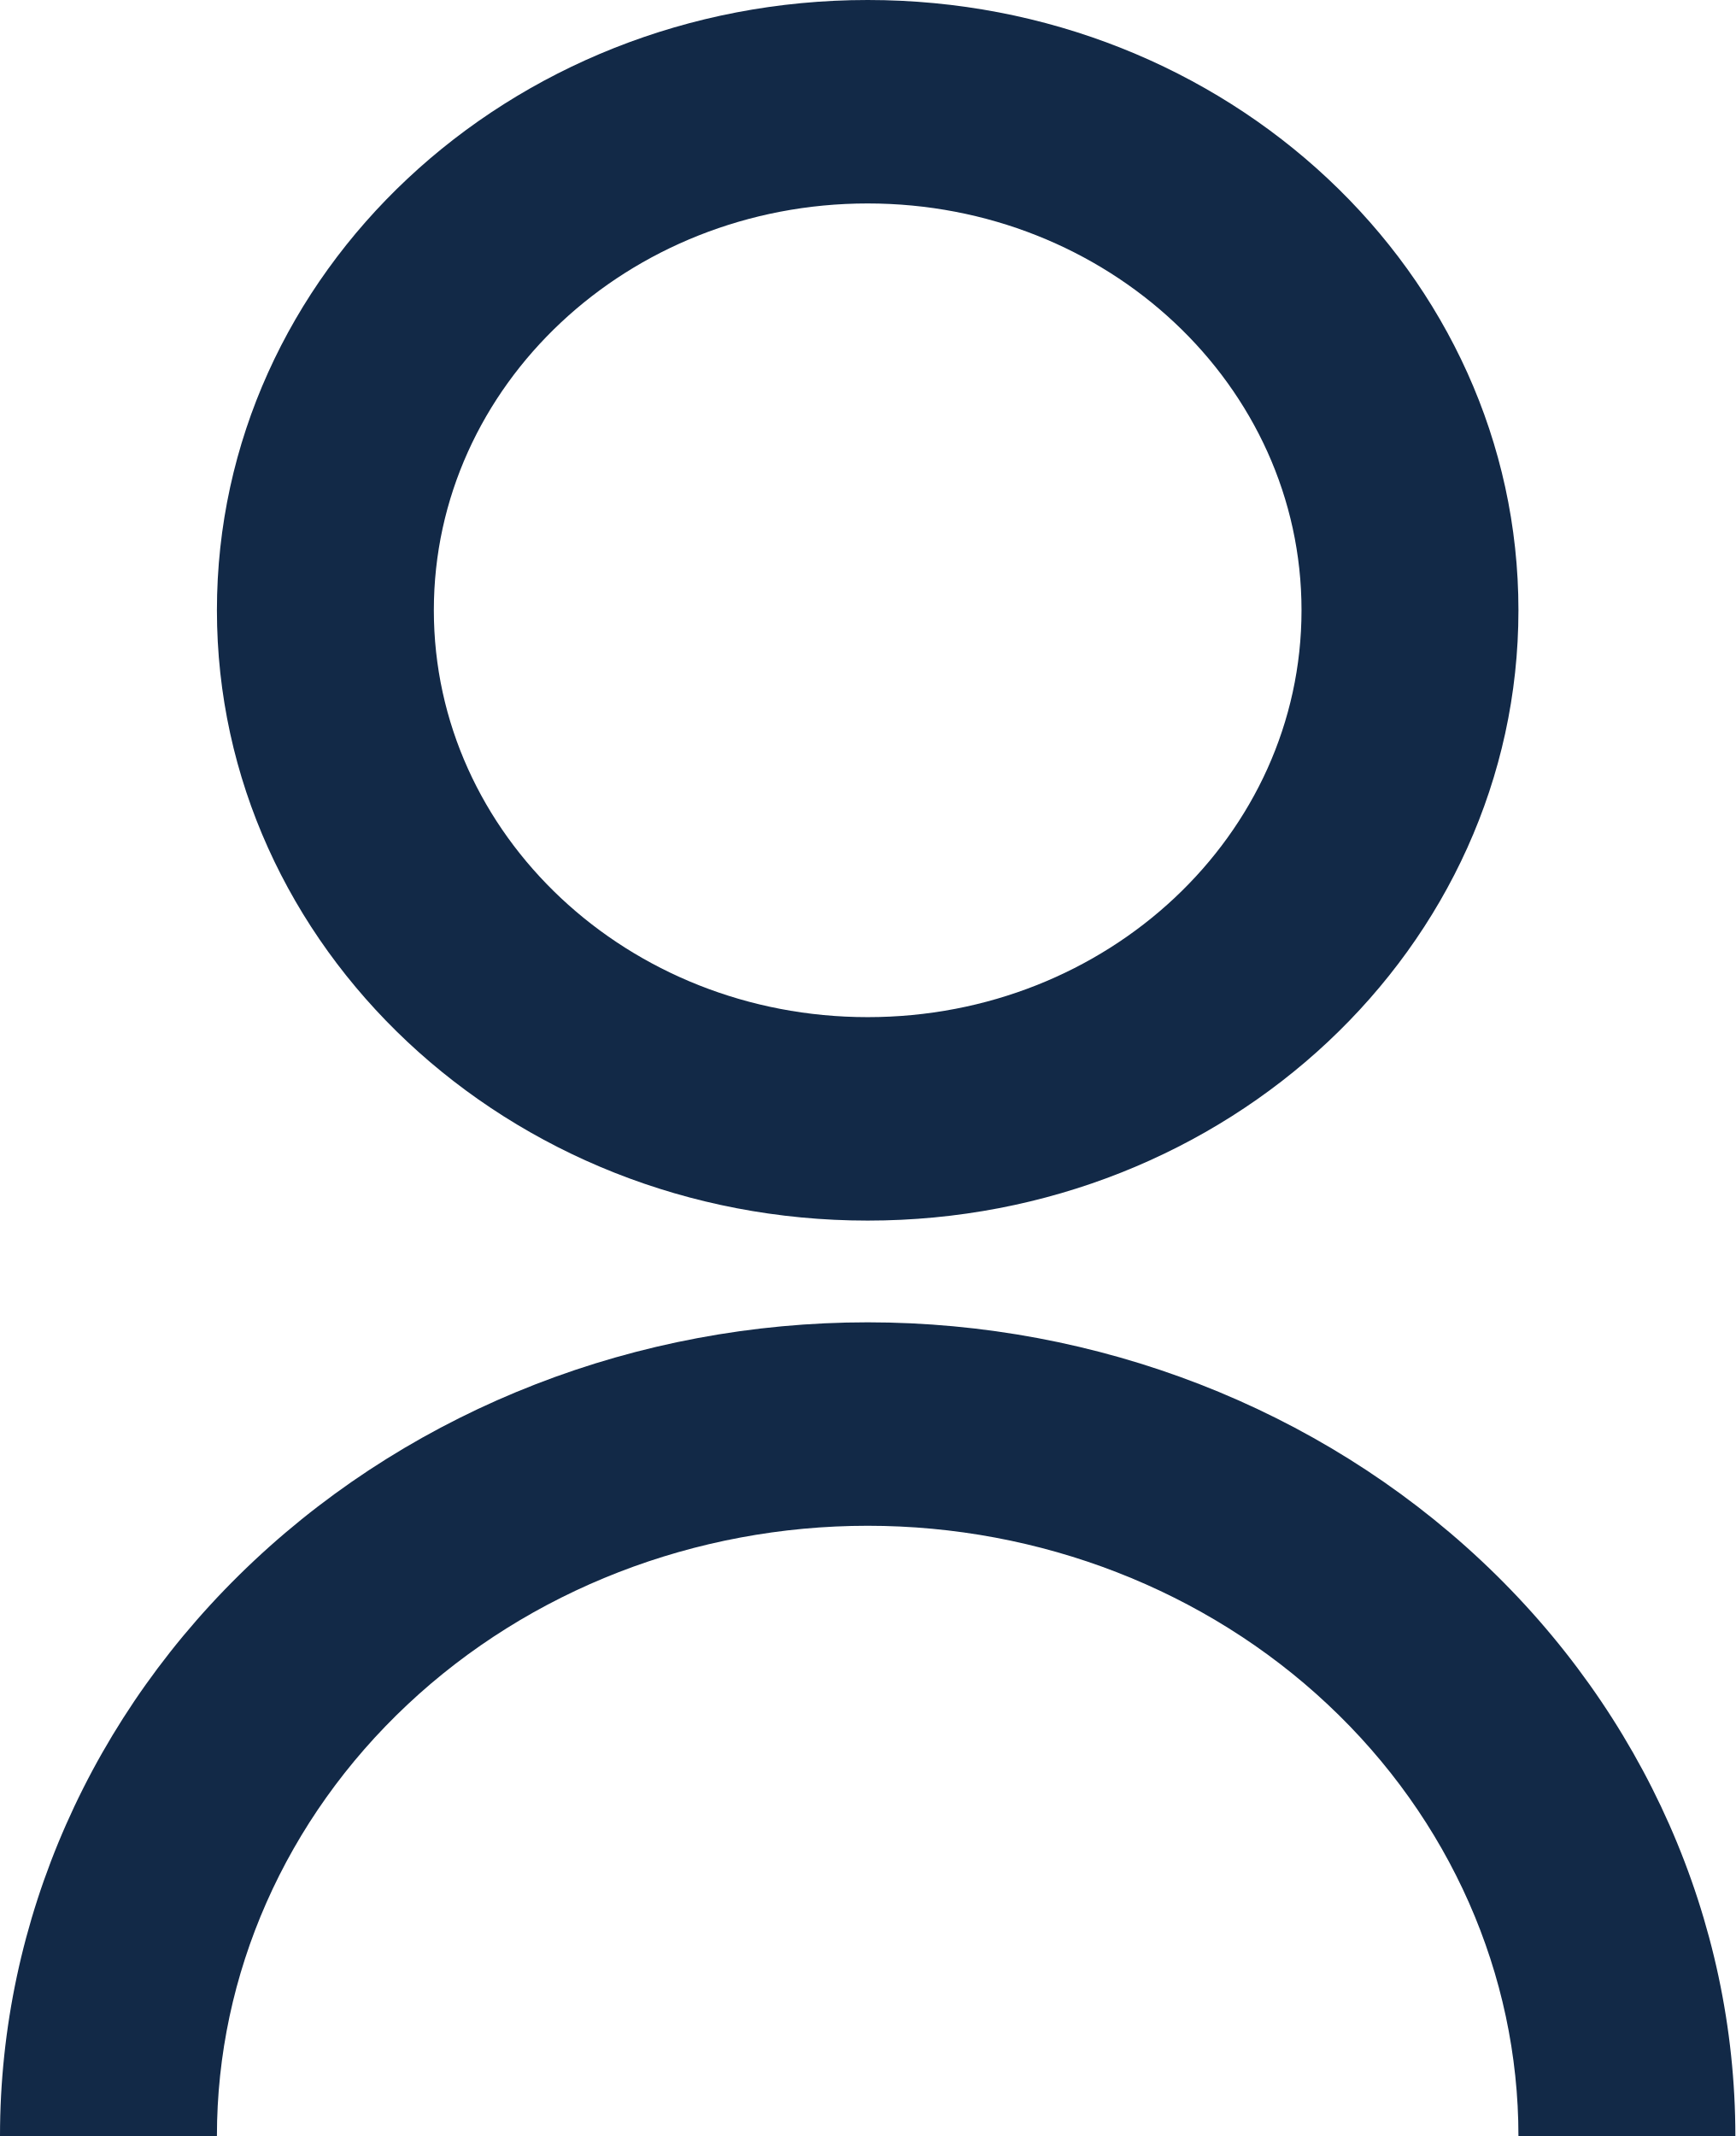
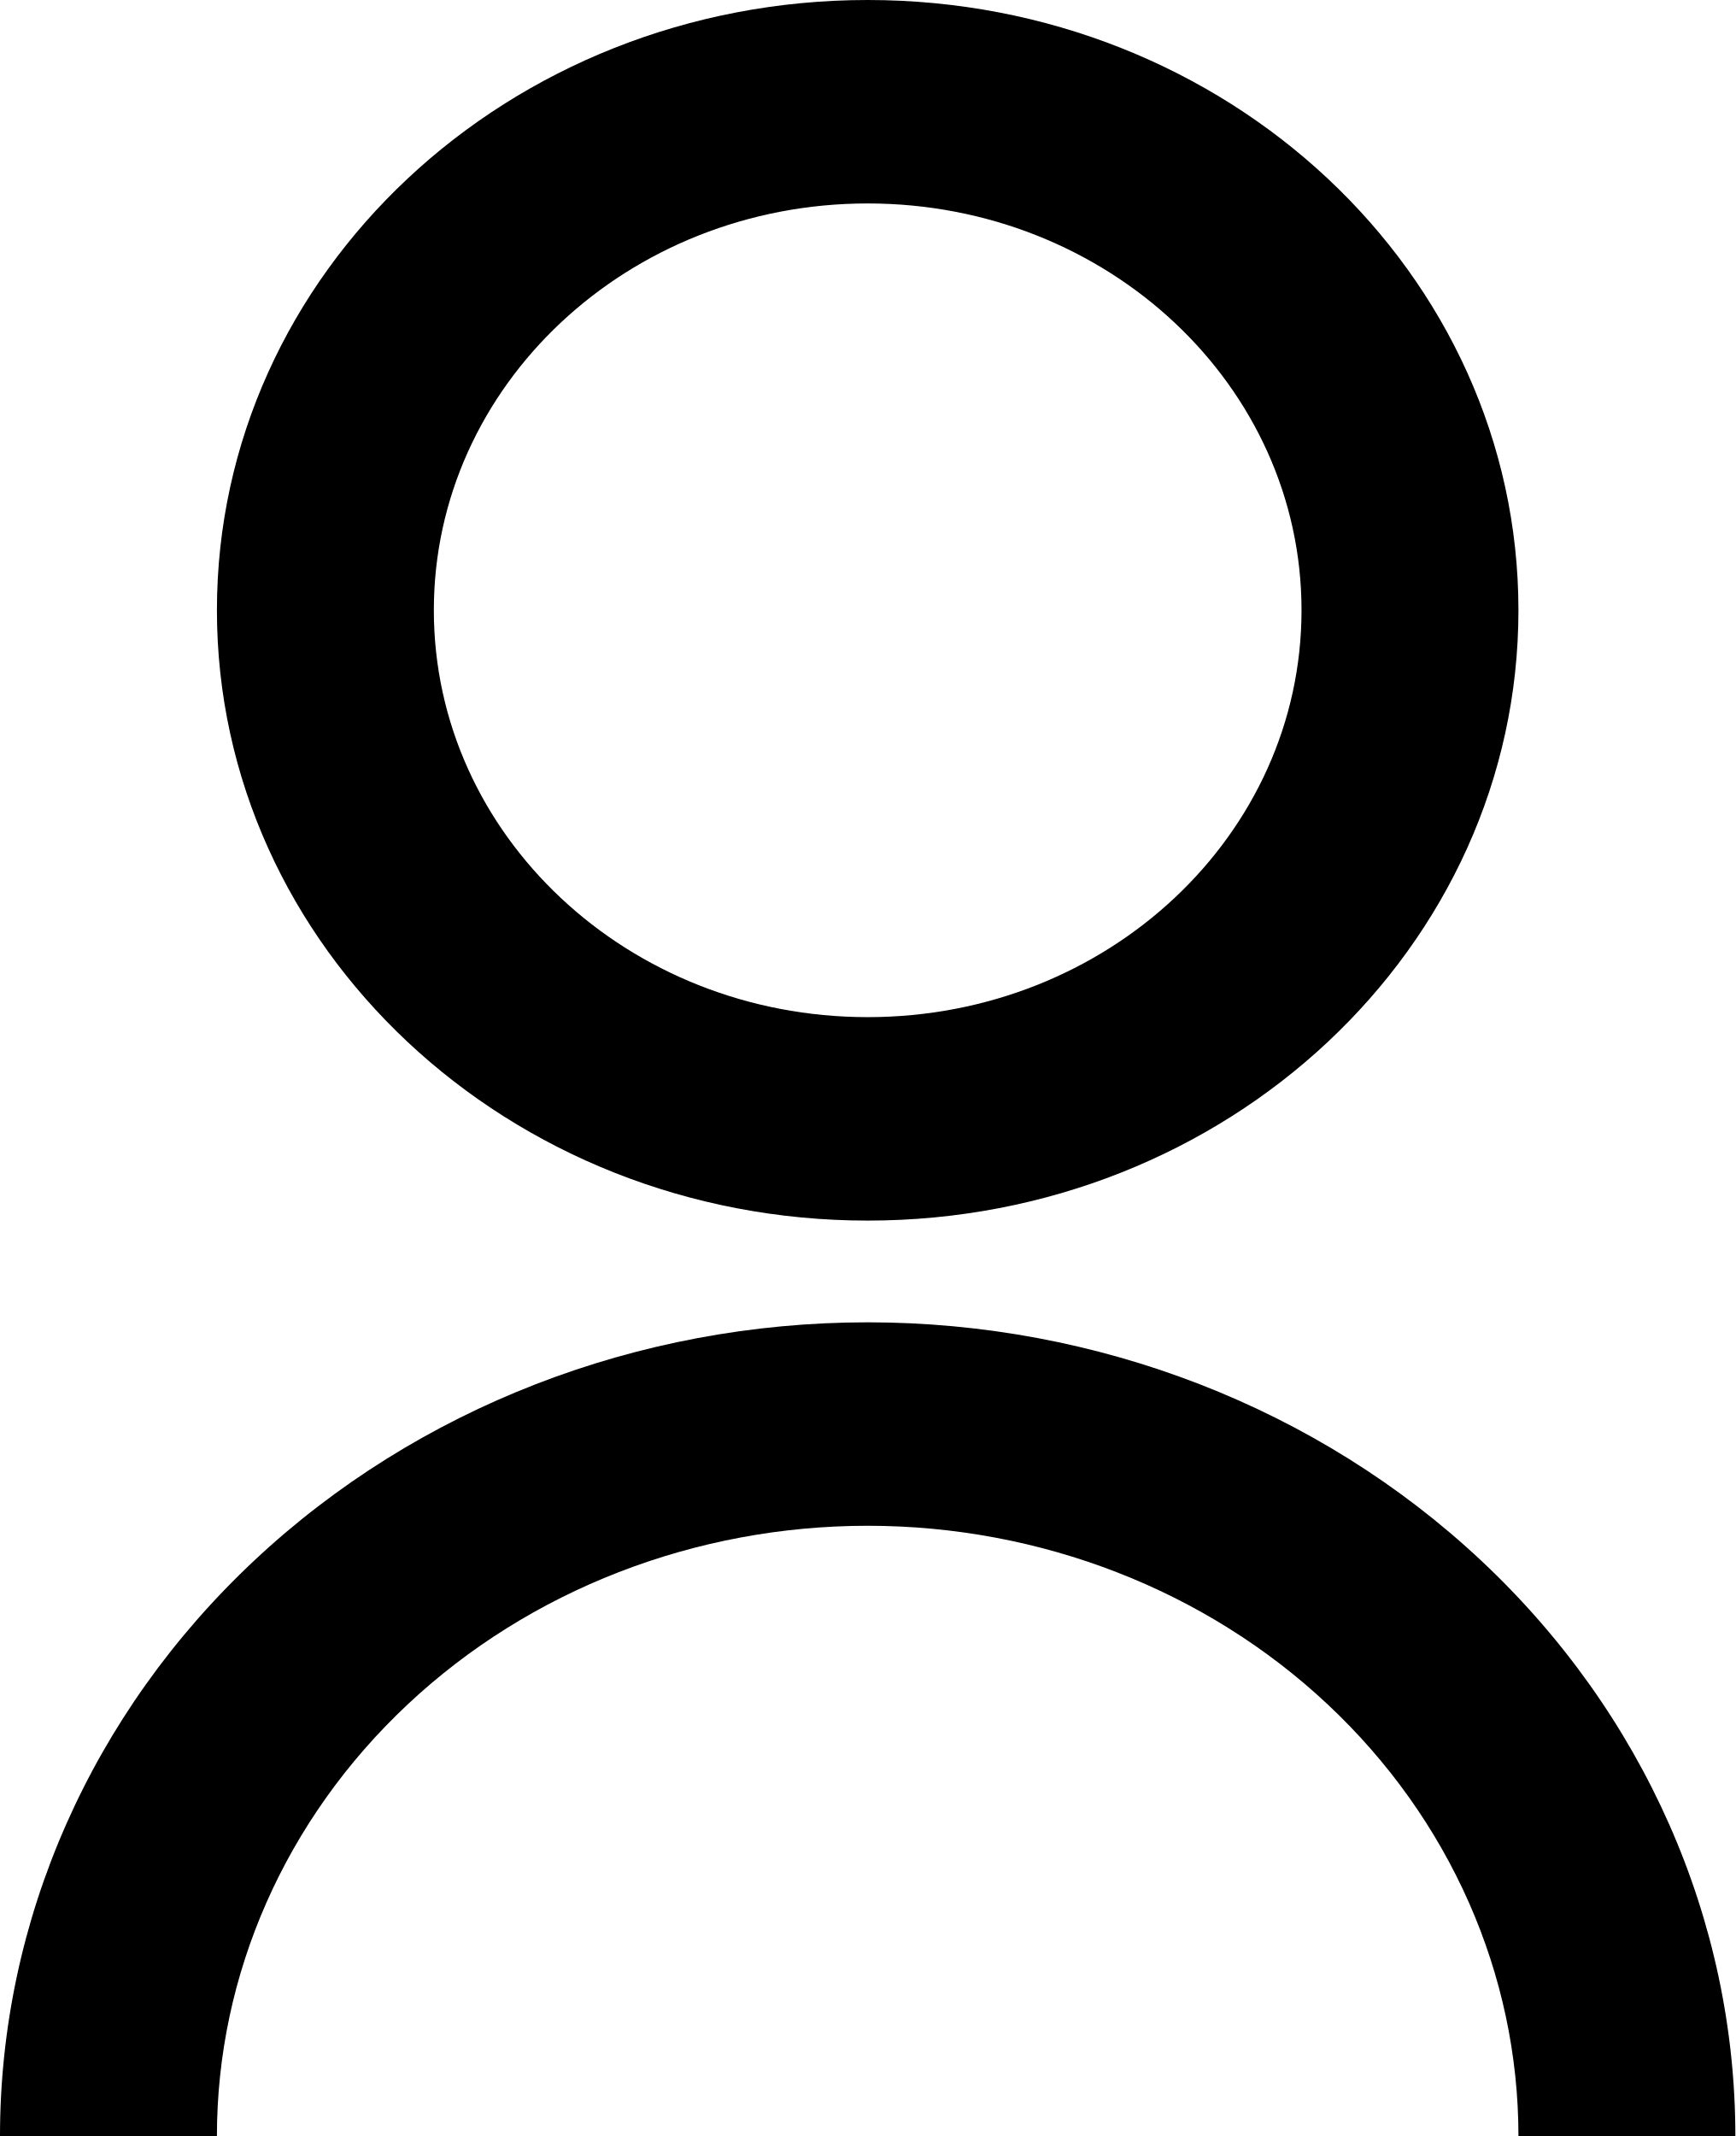
- <svg xmlns="http://www.w3.org/2000/svg" width="13" height="16" viewBox="0 0 13 16" fill="none">
-   <path d="M0 16C0 14.383 0.685 12.833 1.904 11.69C3.123 10.547 4.776 9.905 6.5 9.905C8.224 9.905 9.877 10.547 11.096 11.69C12.315 12.833 13 14.383 13 16H11.375C11.375 14.788 10.861 13.625 9.947 12.768C9.033 11.91 7.793 11.429 6.5 11.429C5.207 11.429 3.967 11.91 3.053 12.768C2.139 13.625 1.625 14.788 1.625 16H0ZM6.5 9.143C3.807 9.143 1.625 7.097 1.625 4.571C1.625 2.046 3.807 0 6.5 0C9.193 0 11.375 2.046 11.375 4.571C11.375 7.097 9.193 9.143 6.5 9.143ZM6.5 7.619C8.296 7.619 9.75 6.255 9.75 4.571C9.75 2.888 8.296 1.524 6.5 1.524C4.704 1.524 3.25 2.888 3.25 4.571C3.25 6.255 4.704 7.619 6.5 7.619Z" fill="#122947" />
+ <svg xmlns="http://www.w3.org/2000/svg" viewBox="0 0 13 16" fill="none">
+   <path d="M0 16C0 14.383 0.685 12.833 1.904 11.69C3.123 10.547 4.776 9.905 6.5 9.905C8.224 9.905 9.877 10.547 11.096 11.69C12.315 12.833 13 14.383 13 16H11.375C11.375 14.788 10.861 13.625 9.947 12.768C9.033 11.91 7.793 11.429 6.5 11.429C5.207 11.429 3.967 11.91 3.053 12.768C2.139 13.625 1.625 14.788 1.625 16H0ZM6.5 9.143C3.807 9.143 1.625 7.097 1.625 4.571C1.625 2.046 3.807 0 6.5 0C9.193 0 11.375 2.046 11.375 4.571C11.375 7.097 9.193 9.143 6.5 9.143ZM6.5 7.619C8.296 7.619 9.75 6.255 9.75 4.571C9.75 2.888 8.296 1.524 6.5 1.524C4.704 1.524 3.25 2.888 3.25 4.571C3.25 6.255 4.704 7.619 6.5 7.619Z" fill="currentColor" />
</svg>
